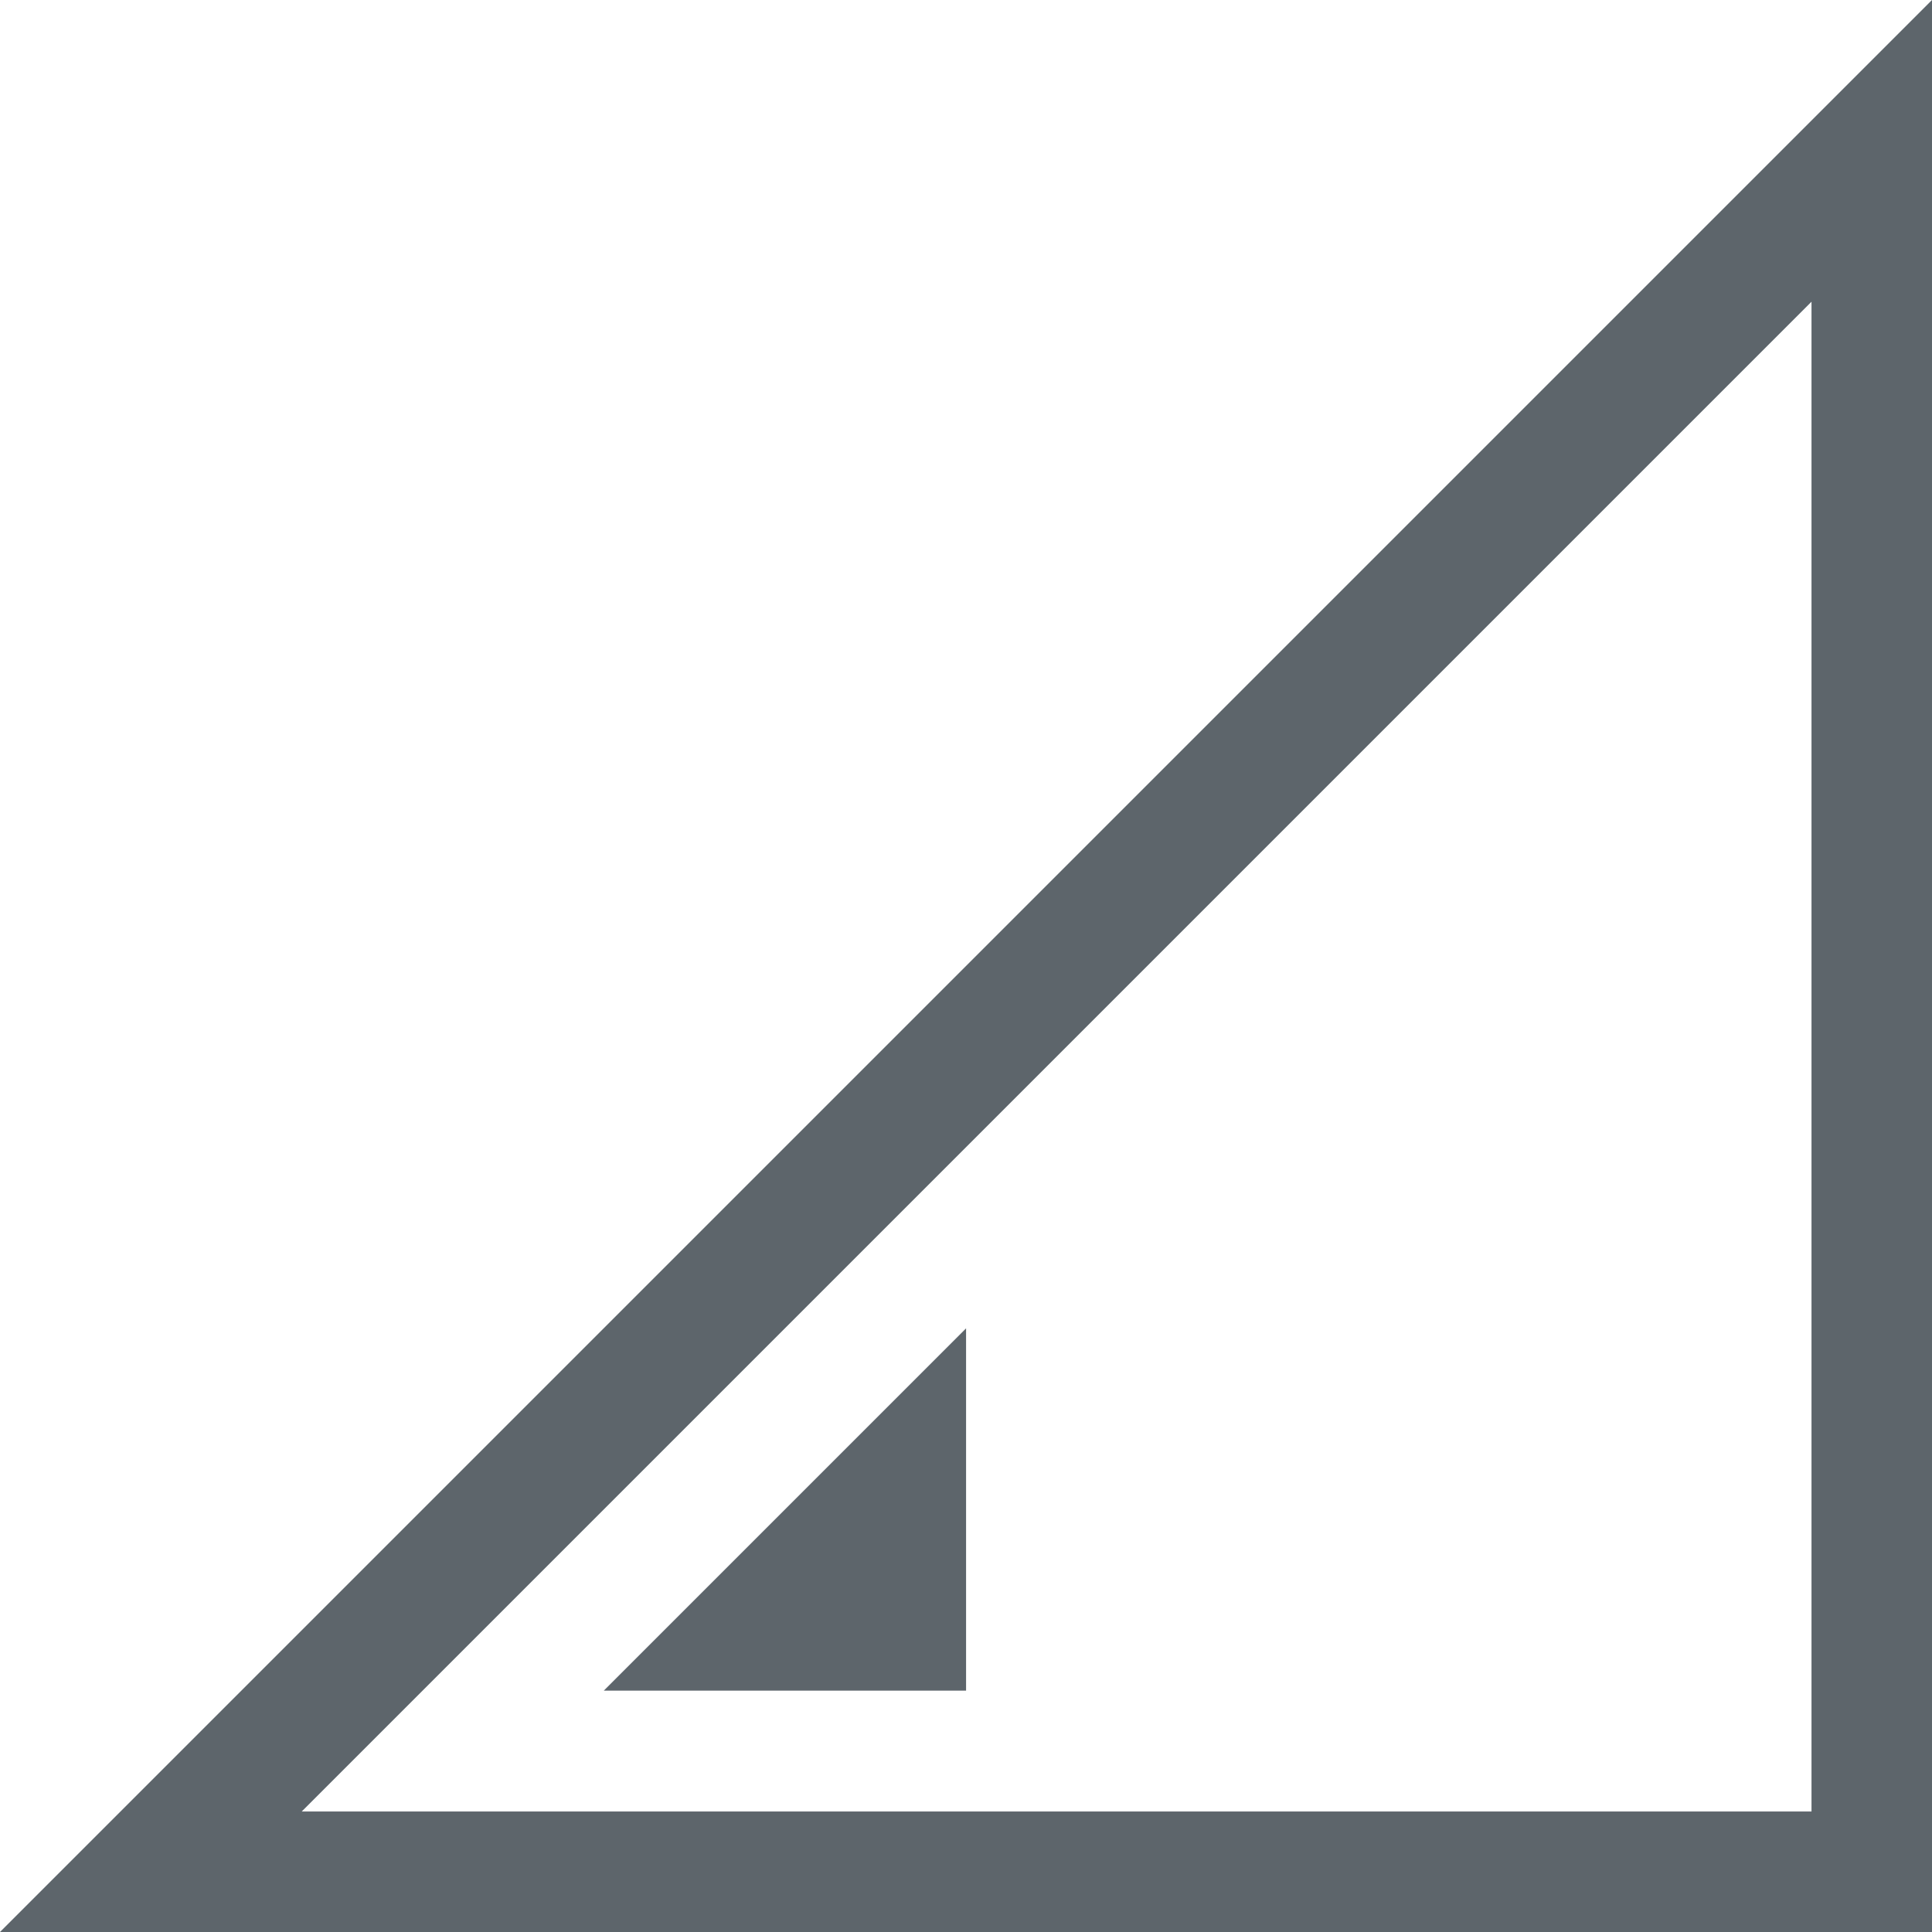
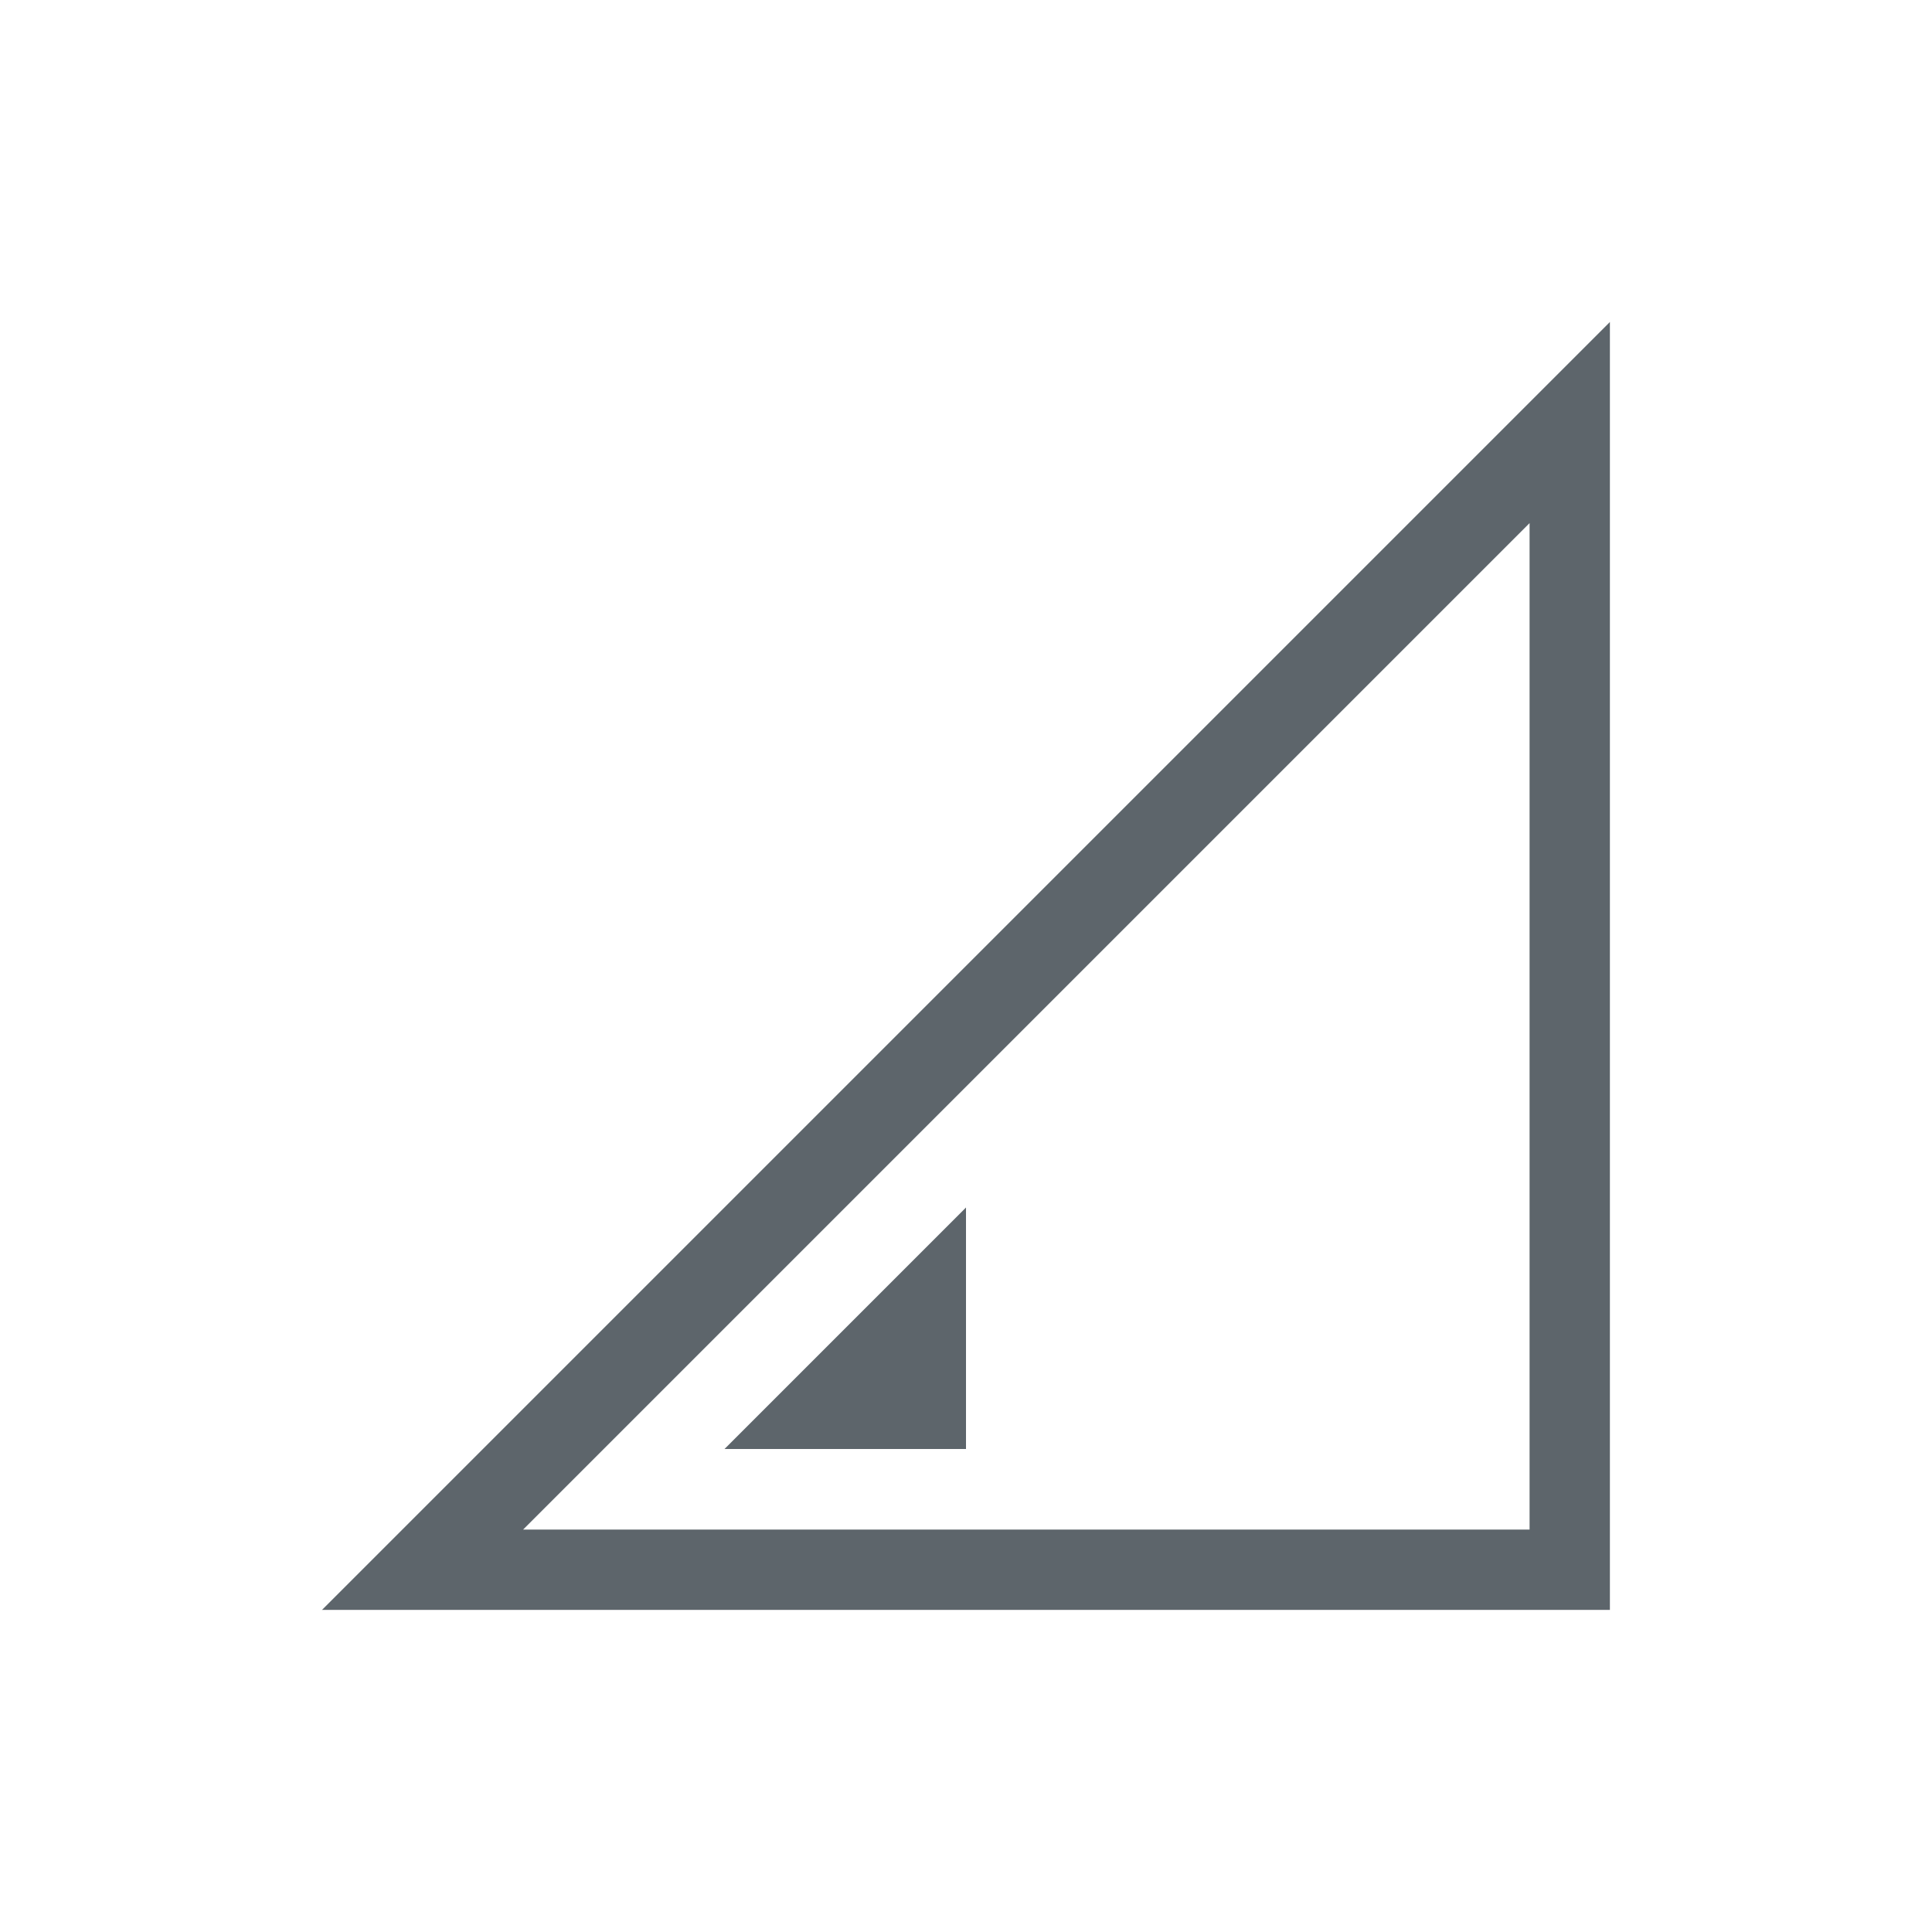
- <svg xmlns="http://www.w3.org/2000/svg" width="16" height="16" viewBox="0 0 4.233 4.233" version="1.1" id="svg5">
+ <svg xmlns="http://www.w3.org/2000/svg" width="24" height="24" viewBox="0 0 6.35 6.35" version="1.1" id="svg5">
  <defs id="defs2" />
-   <g id="g2412" style="fill:#5d656b;fill-opacity:1">
-     <path id="path1144" style="color:#000000;fill-opacity:1;stroke:none;stroke-width:0.626;-inkscape-stroke:none;fill:#5d656b" d="M 8,11 5,14 H 8 Z" transform="scale(0.2645833)" />
-     <path style="color:#000000;fill-opacity:1;stroke:none;-inkscape-stroke:none;fill:#5d656b" d="M 4.233,3.0296875e-7 3.296875e-8,4.233 H 4.233 Z M 3.969,0.661 V 3.969 H 0.661 Z" id="path1146" />
+   <g id="g2412" style="fill:#5d656b;fill-opacity:1" transform="translate(1.058333,1.058333)">
+     <path id="path1144" style="color:#000000;fill:#5d656b;fill-opacity:1;stroke:none;stroke-width:0.626;-inkscape-stroke:none" d="M 8,11 5,14 H 8 Z" transform="scale(0.2645833)" />
+     <path style="color:#000000;fill:#5d656b;fill-opacity:1;stroke:none;-inkscape-stroke:none" d="M 4.233,3.0296875e-7 3.296875e-8,4.233 H 4.233 Z M 3.969,0.661 V 3.969 H 0.661 Z" id="path1146" />
  </g>
</svg>
